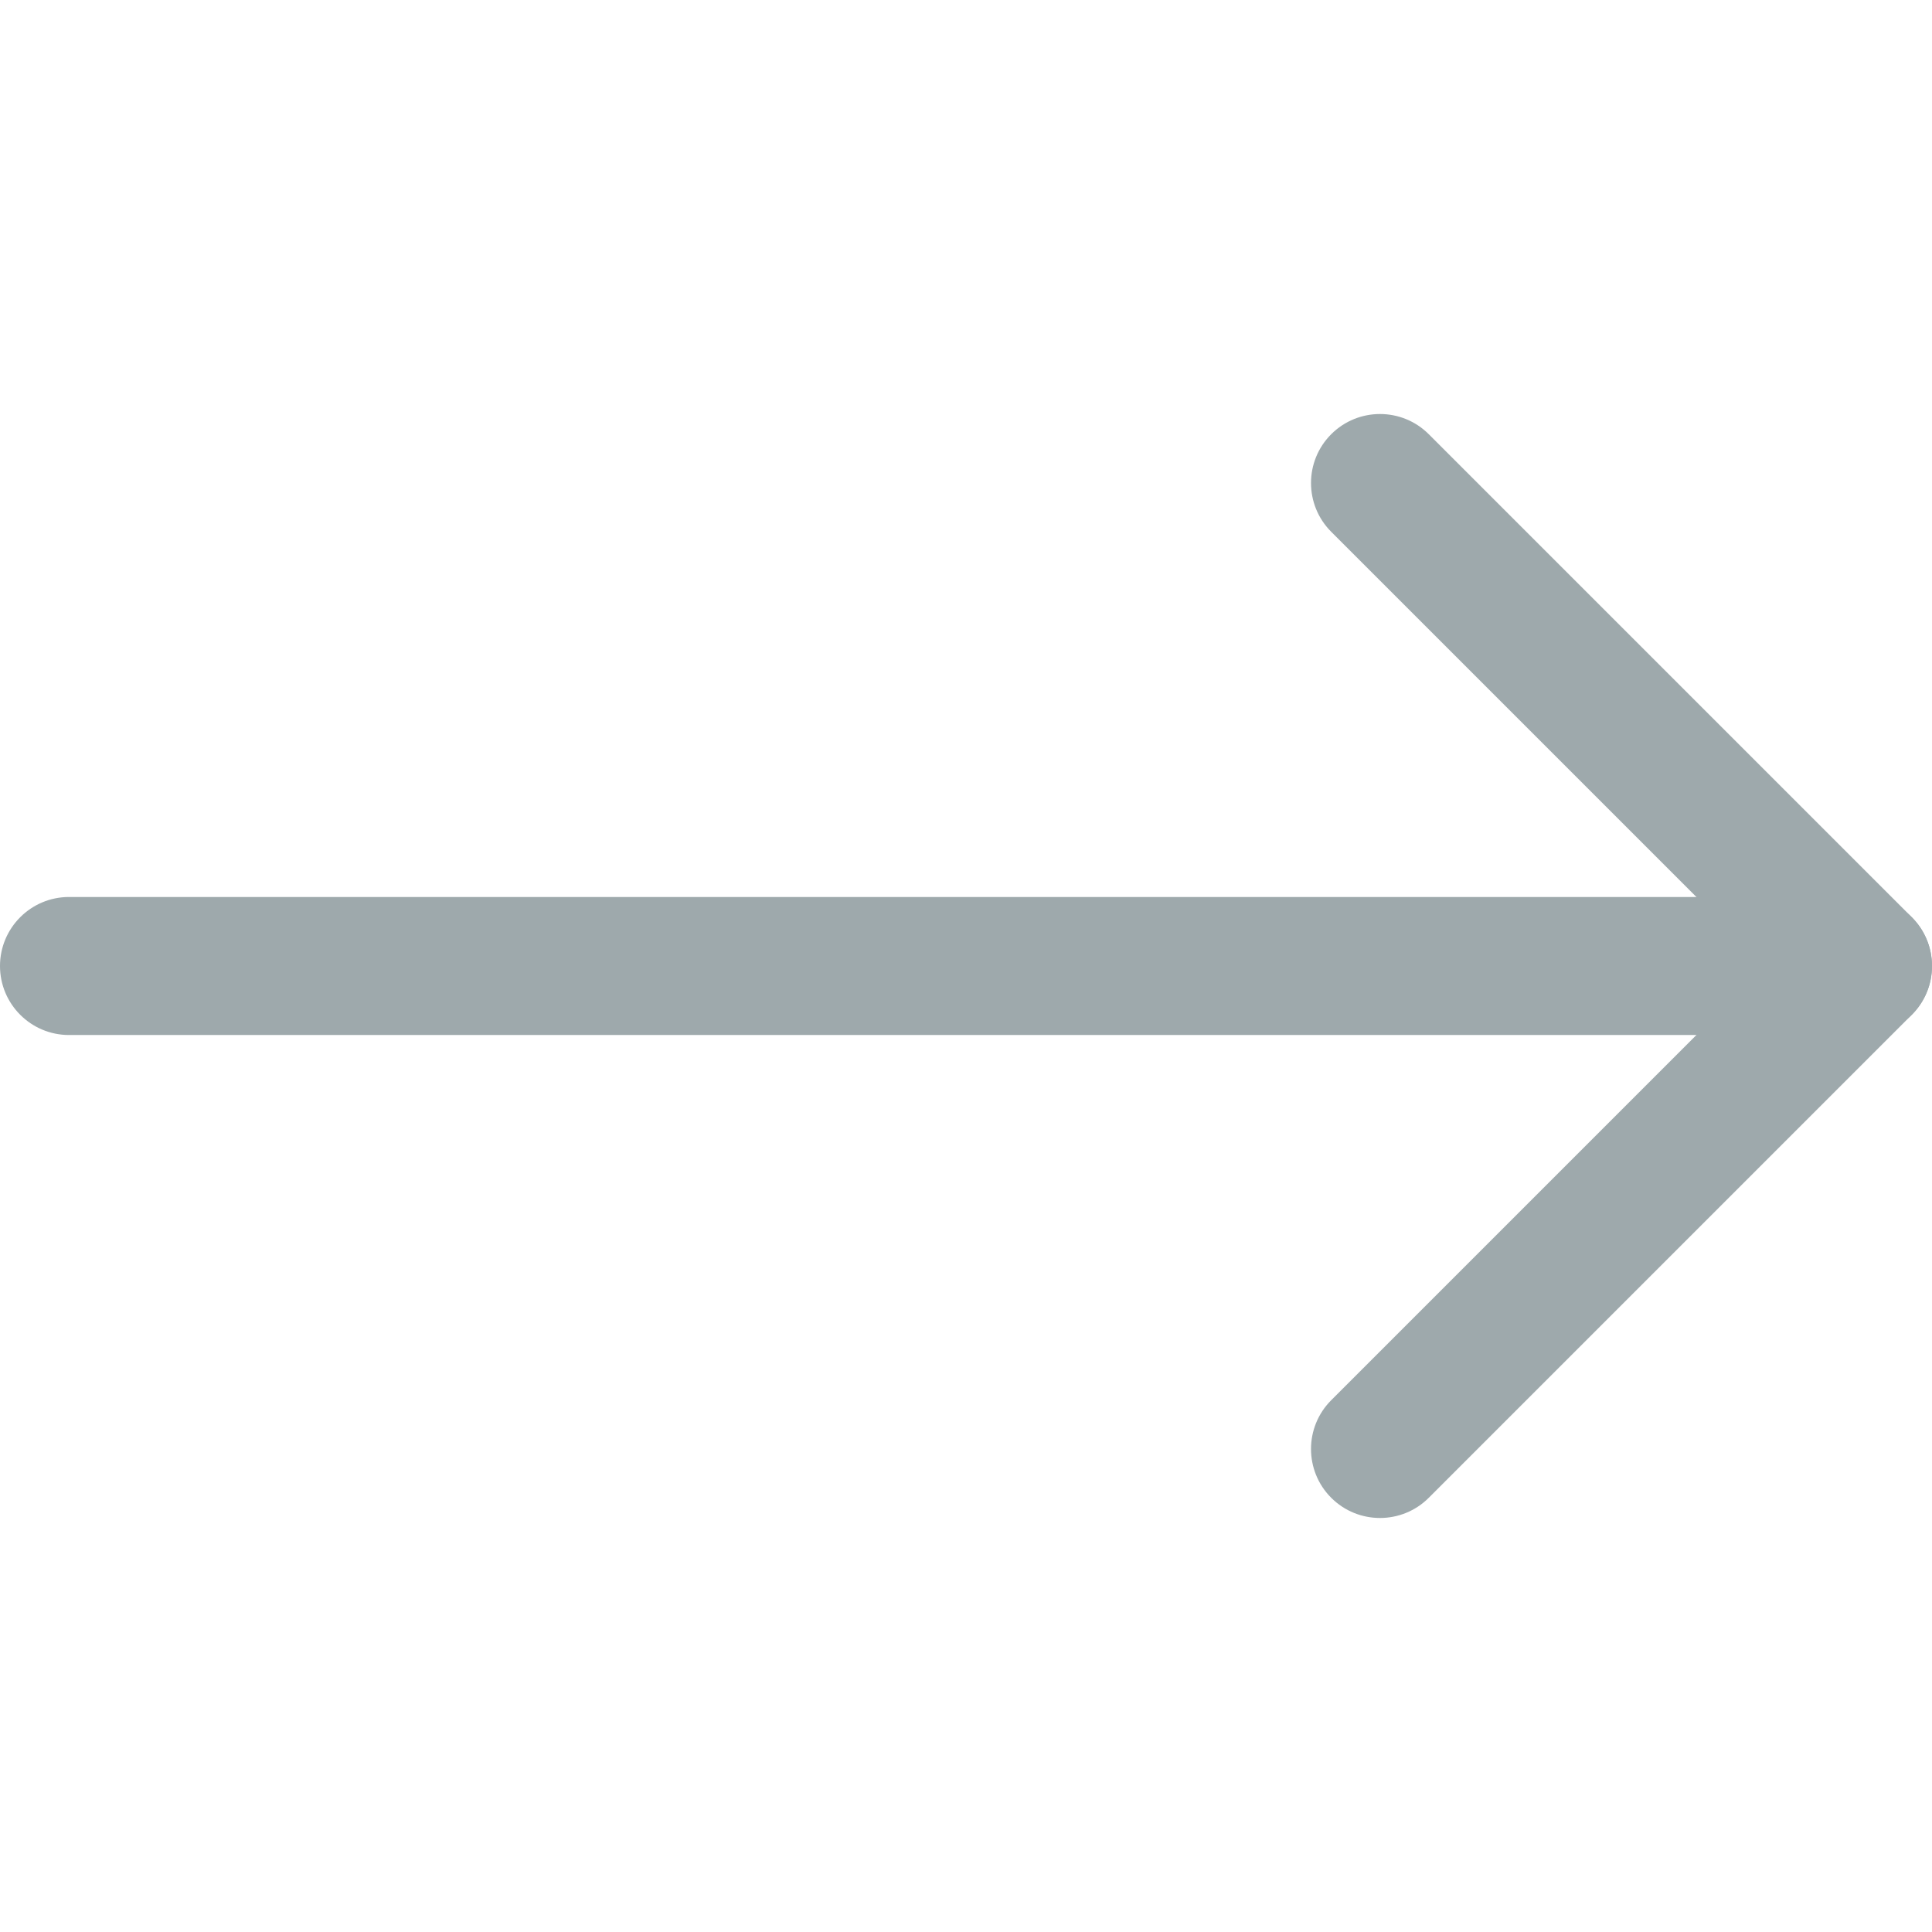
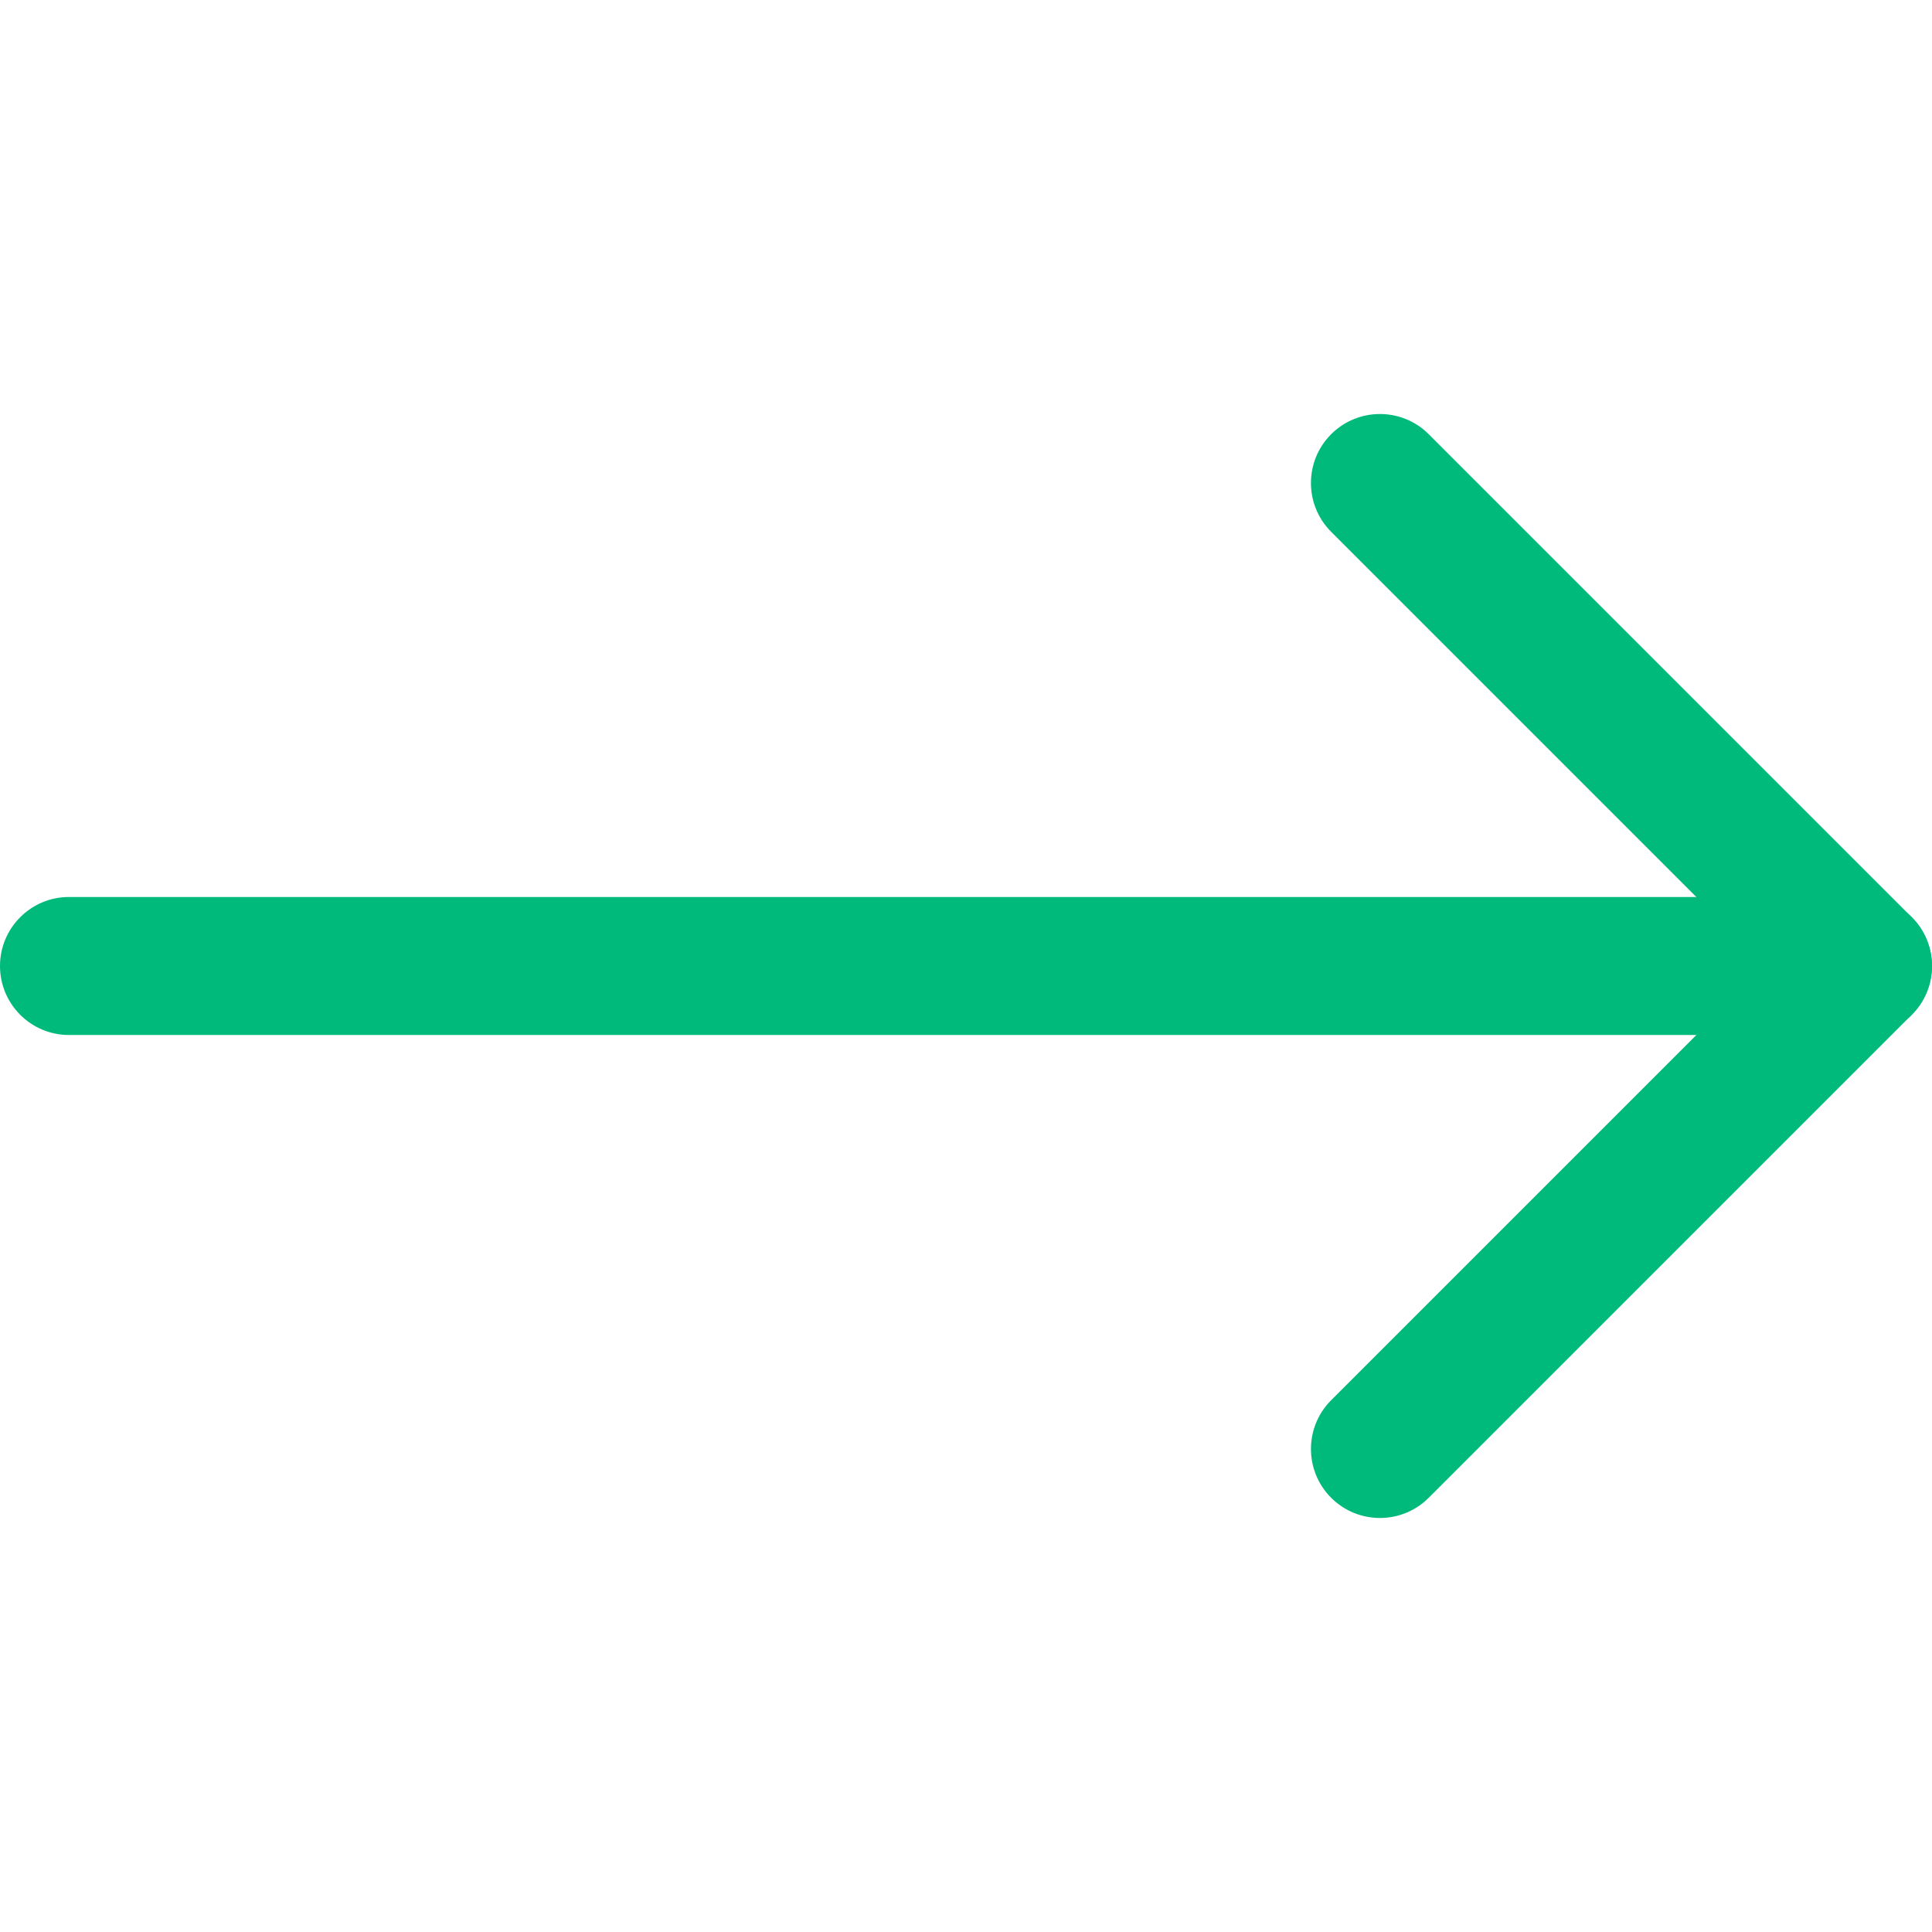
<svg xmlns="http://www.w3.org/2000/svg" version="1.1" width="32" height="32" viewBox="0 0 32 32">
-   <path fill="#9ea9ac" d="M0 16c0-0.631 0.512-1.143 1.143-1.143h29.714c0.631 0 1.143 0.512 1.143 1.143s-0.512 1.143-1.143 1.143h-29.714c-0.631 0-1.143-0.512-1.143-1.143z" />
-   <path fill="#9ea9ac" d="M22.049 7.192c0.446-0.446 1.17-0.446 1.616 0l8 8c0.446 0.446 0.446 1.17 0 1.616l-8 8c-0.446 0.446-1.17 0.446-1.616 0s-0.446-1.17 0-1.616l7.192-7.192-7.192-7.192c-0.446-0.446-0.446-1.17 0-1.616z" />
+   <path fill="#00ba7c" d="M-0 16c0-0.631 0.512-1.143 1.143-1.143h29.714c0.631 0 1.143 0.512 1.143 1.143s-0.512 1.143-1.143 1.143h-29.714c-0.631 0-1.143-0.512-1.143-1.143z" />
+   <path fill="#00ba7c" d="M22.048 7.192c0.446-0.446 1.17-0.446 1.616 0l8 8c0.446 0.446 0.446 1.17 0 1.616l-8 8c-0.446 0.446-1.17 0.446-1.616 0s-0.446-1.17 0-1.616l7.192-7.192-7.192-7.192c-0.446-0.446-0.446-1.17 0-1.616z" />
</svg>
